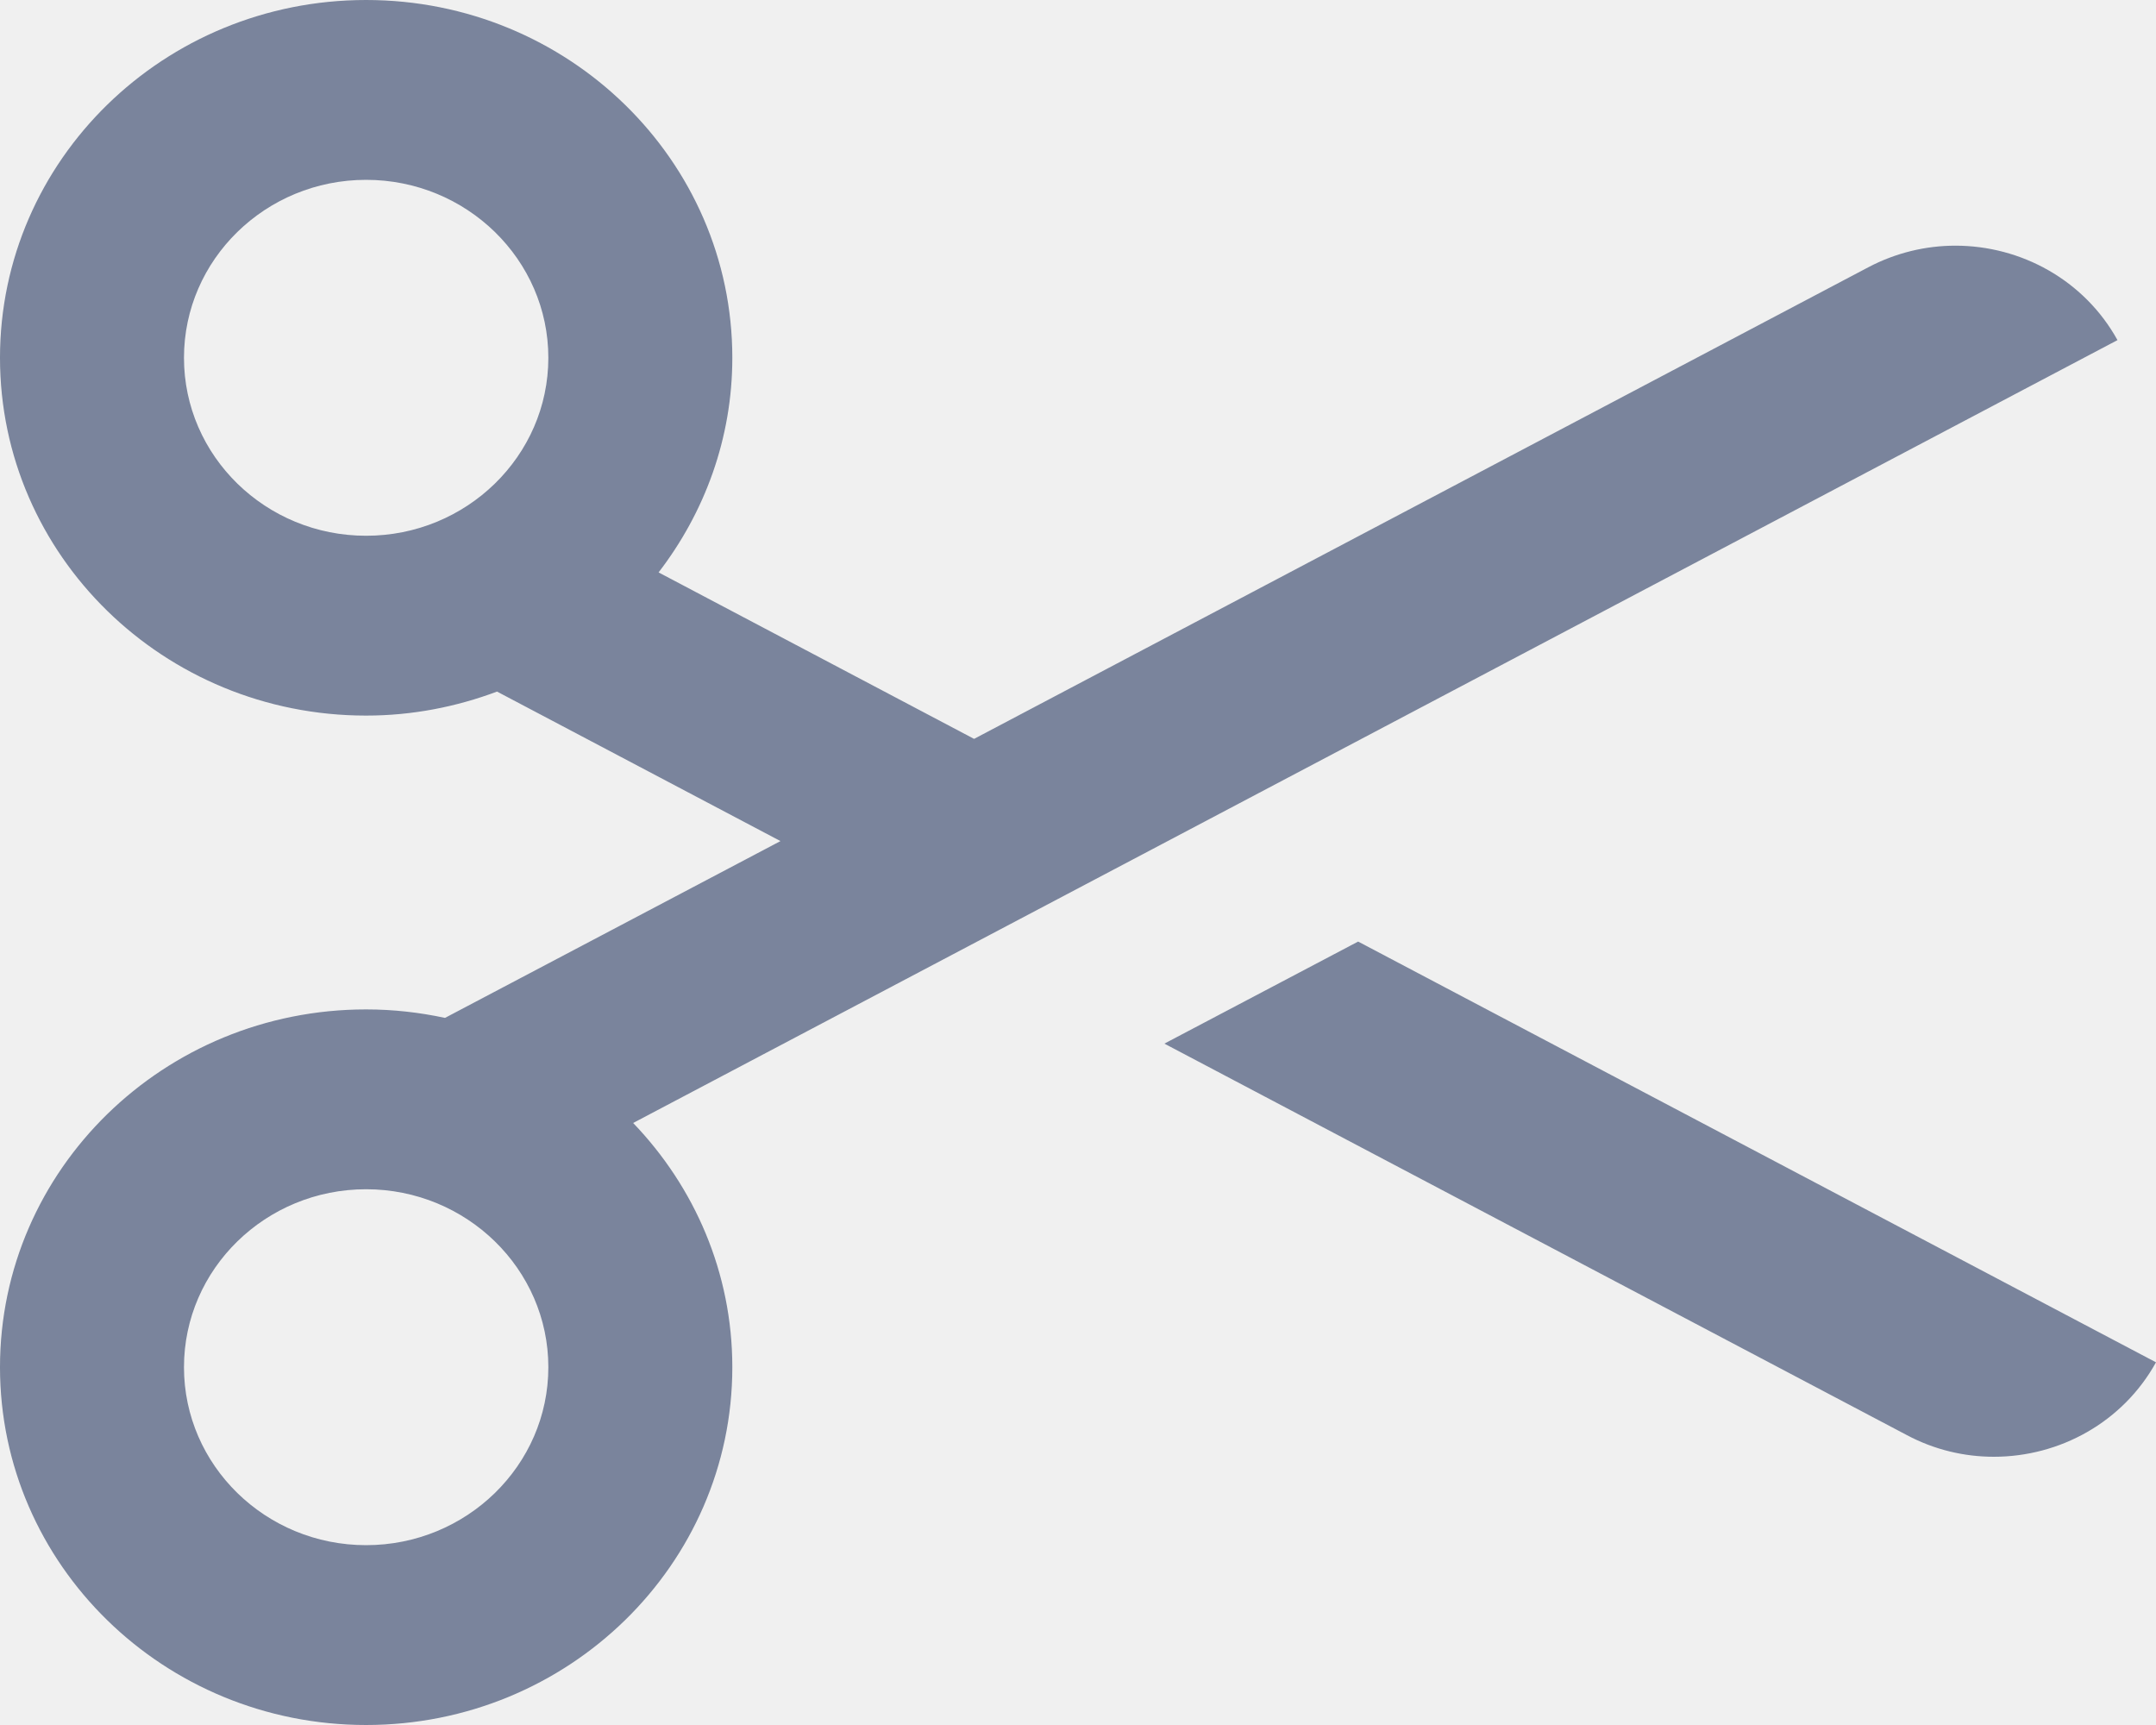
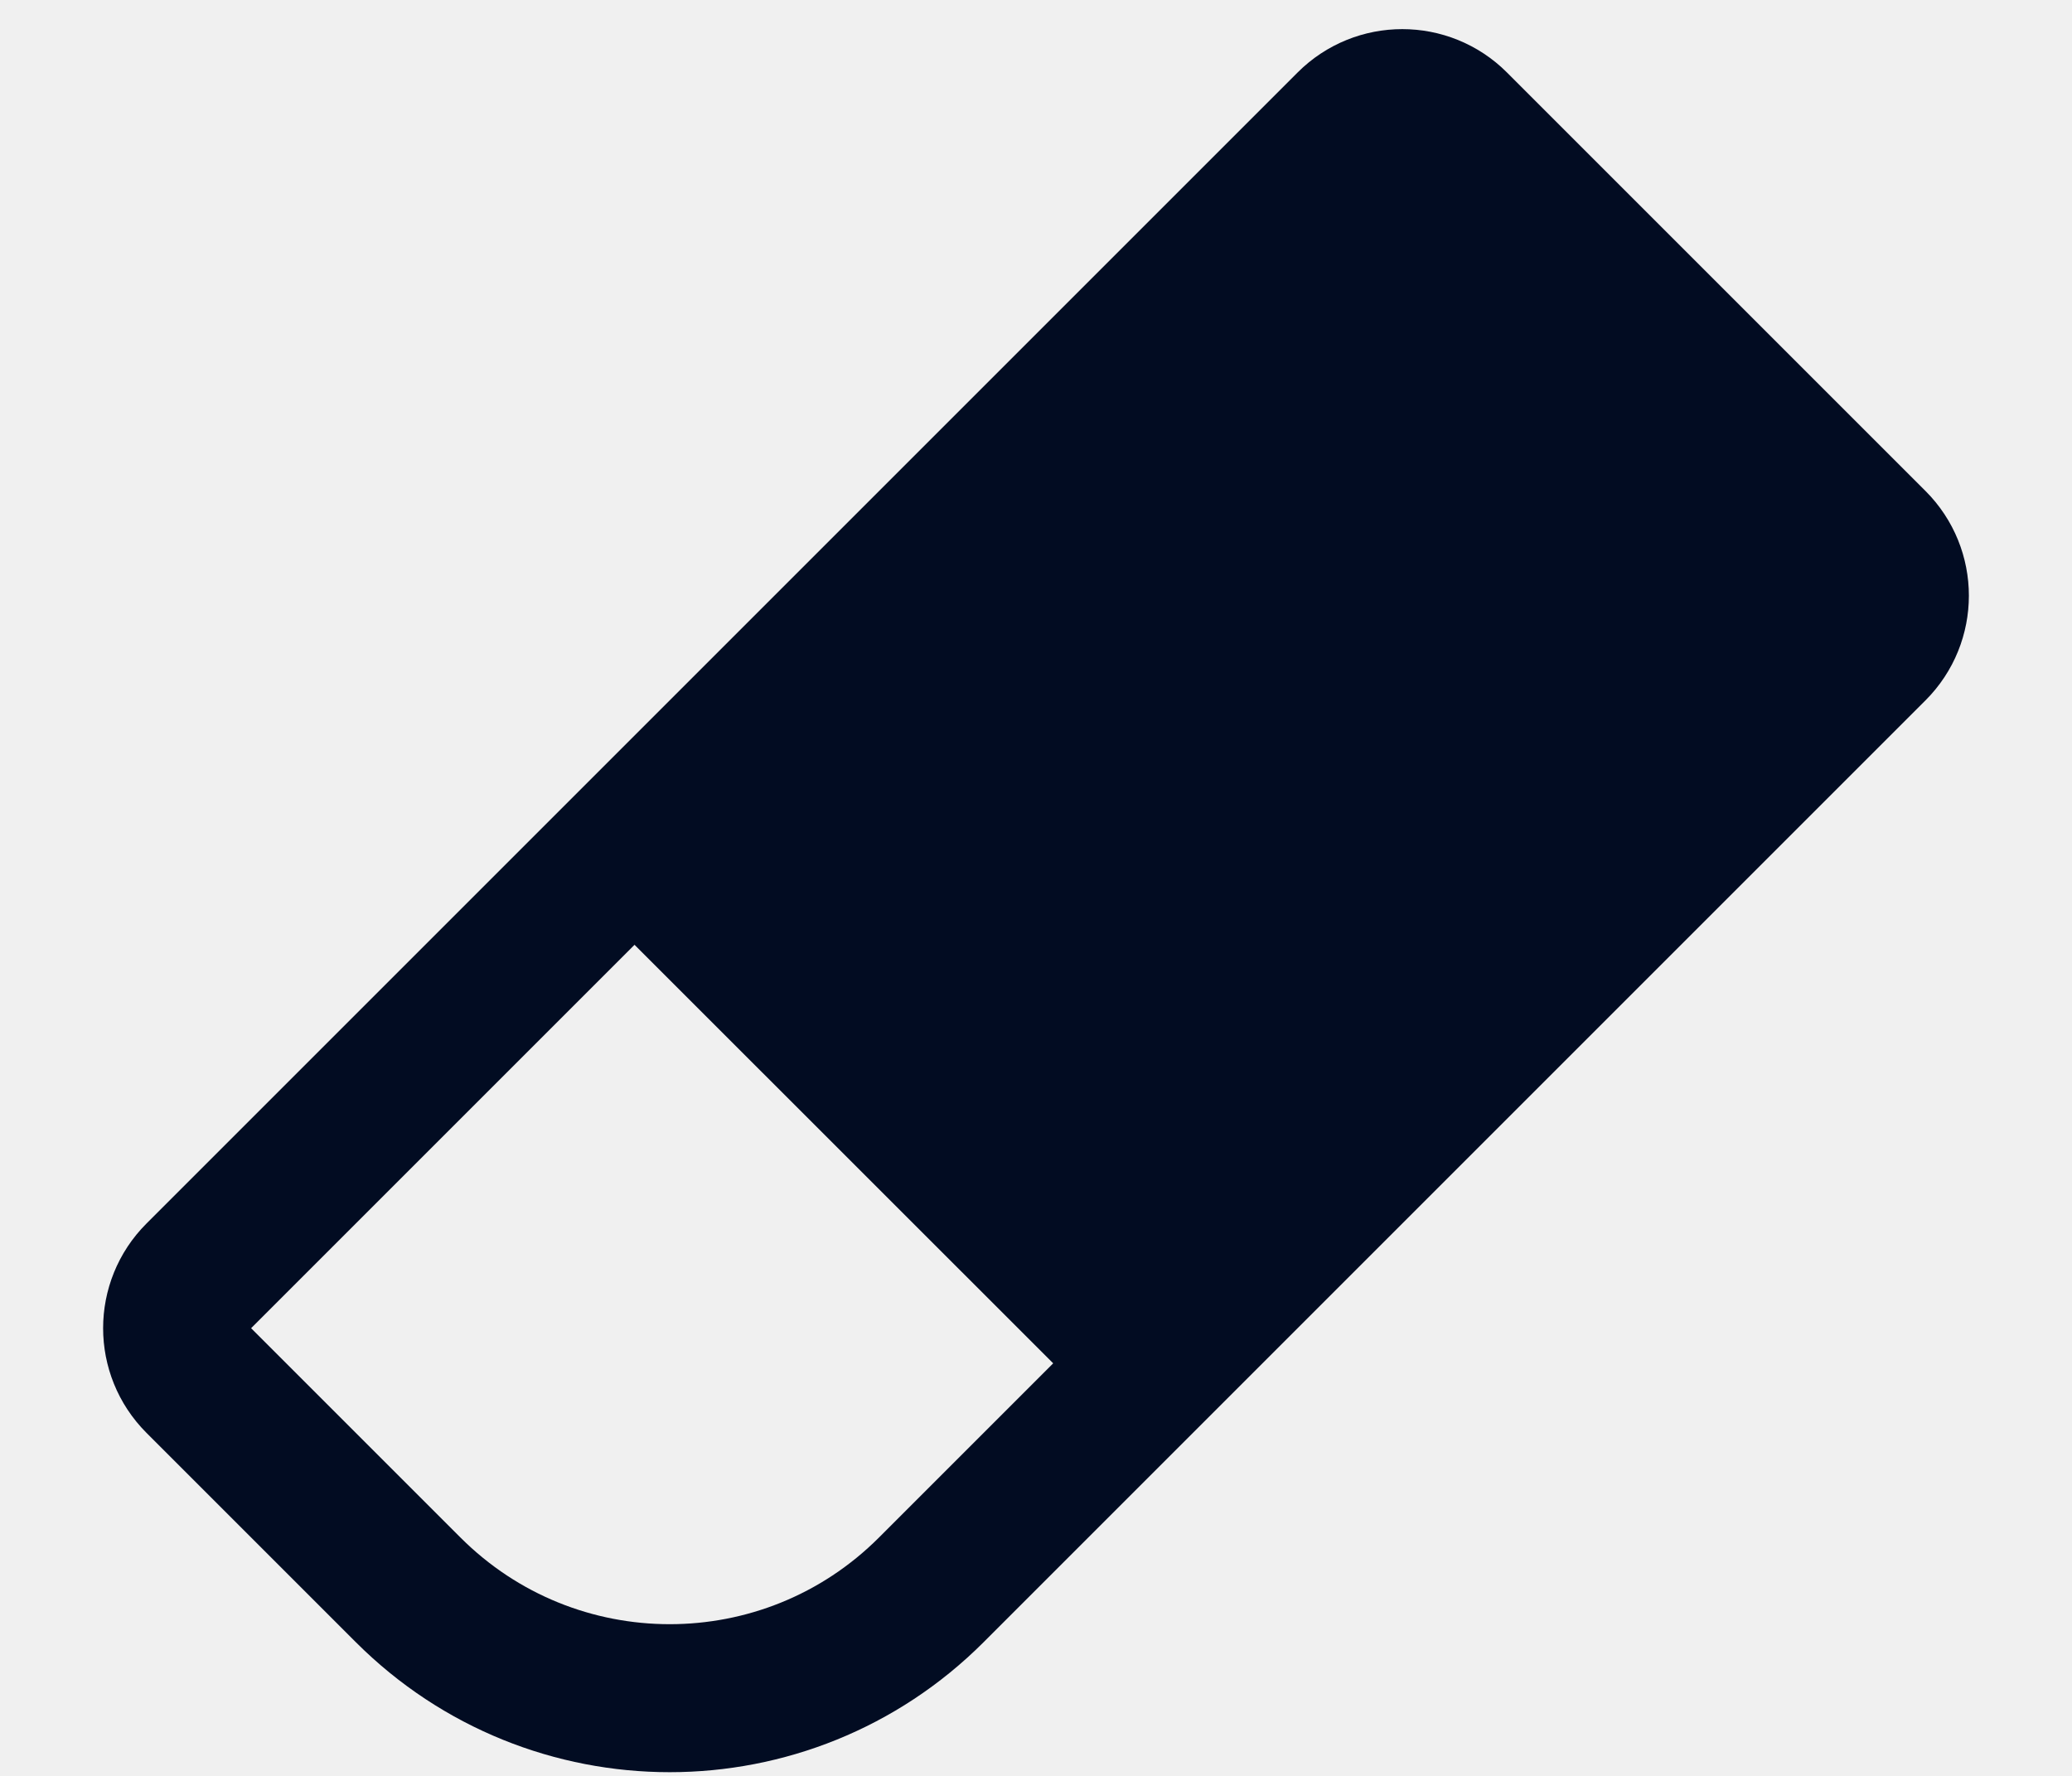
- <svg xmlns="http://www.w3.org/2000/svg" xmlns:xlink="http://www.w3.org/1999/xlink" width="15px" height="12px" viewBox="0 0 15 12" version="1.1">
-   <defs>
-     <polygon id="path-1" points="0 0 15 0 15 12 0 12" />
-   </defs>
-   <g id="icons" stroke="none" stroke-width="1" fill="none" fill-rule="evenodd" transform="translate(-100, -517)" opacity="0.7">
-     <g id="Page-1-Copy-2" transform="translate(100, 515)">
-       <rect id="Background" x="0" y="0" width="15" height="15" />
-       <g id="Page-1" transform="translate(0, 2)">
-         <mask id="mask-2" fill="white">
-           <use xlink:href="#path-1" />
-         </mask>
-         <g id="Clip-2" />
-         <path d="M9.449,6.55 L8.101,7.26 L13.266,9.983 C13.459,10.086 13.667,10.134 13.872,10.134 C14.328,10.134 14.768,9.896 15,9.477 L9.449,6.55 Z M2.547,10.749 C1.848,10.749 1.28,10.194 1.28,9.511 C1.28,8.828 1.848,8.273 2.547,8.273 C3.246,8.273 3.815,8.828 3.815,9.511 C3.815,10.194 3.246,10.749 2.547,10.749 Z M2.547,3.727 C1.848,3.727 1.28,3.172 1.28,2.489 C1.28,1.806 1.848,1.251 2.547,1.251 C3.246,1.251 3.815,1.806 3.815,2.489 C3.815,3.172 3.246,3.727 2.547,3.727 Z M8.124,5.851 L14.732,2.366 C14.5,1.947 14.06,1.709 13.604,1.709 C13.399,1.709 13.19,1.758 12.997,1.86 L6.777,5.14 L4.582,3.982 C4.902,3.566 5.095,3.05 5.095,2.489 C5.095,1.114 3.954,0 2.547,0 C1.14,0 0,1.114 0,2.489 C0,3.864 1.14,4.978 2.547,4.978 C2.869,4.978 3.175,4.917 3.458,4.811 L5.43,5.851 L3.096,7.081 C2.919,7.043 2.736,7.022 2.547,7.022 C1.14,7.022 0,8.136 0,9.511 C0,10.885 1.14,12 2.547,12 C3.954,12 5.095,10.885 5.095,9.511 C5.095,8.853 4.832,8.257 4.405,7.812 L7.098,6.392 L8.124,5.851 Z" id="Fill-1" fill="#475677" mask="url(#mask-2)" />
+ <svg xmlns="http://www.w3.org/2000/svg" width="14px" height="12px" viewBox="0 0 14 12" version="1.1">
+   <g id="Page-1" stroke="none" stroke-width="1" fill="none" fill-rule="evenodd">
+     <g id="icons" transform="translate(-101, -566)">
+       <g id="Page-1-Copy-6" transform="translate(100, 565)">
+         <rect id="Background" x="0" y="0" width="15" height="15" />
+         <path d="M6,1.5 C5.724,1.5 5.5,1.724 5.5,2 L5.5,13 C5.5,13.276 5.724,13.5 6,13.5 L8,13.5 C9.381,13.5 10.5,12.381 10.5,11 L10.5,2 C10.5,1.724 10.276,1.5 10,1.5 L6,1.5 Z" id="Rectangle-6" stroke="#020C22" transform="translate(8, 7.5) rotate(-315) translate(-8, -7.5) " />
+         <polygon id="Path-4" fill="#020C22" points="4.894 6.991 8.504 10.6 14.012 5.092 10.468 1.548" />
      </g>
    </g>
  </g>
</svg>
